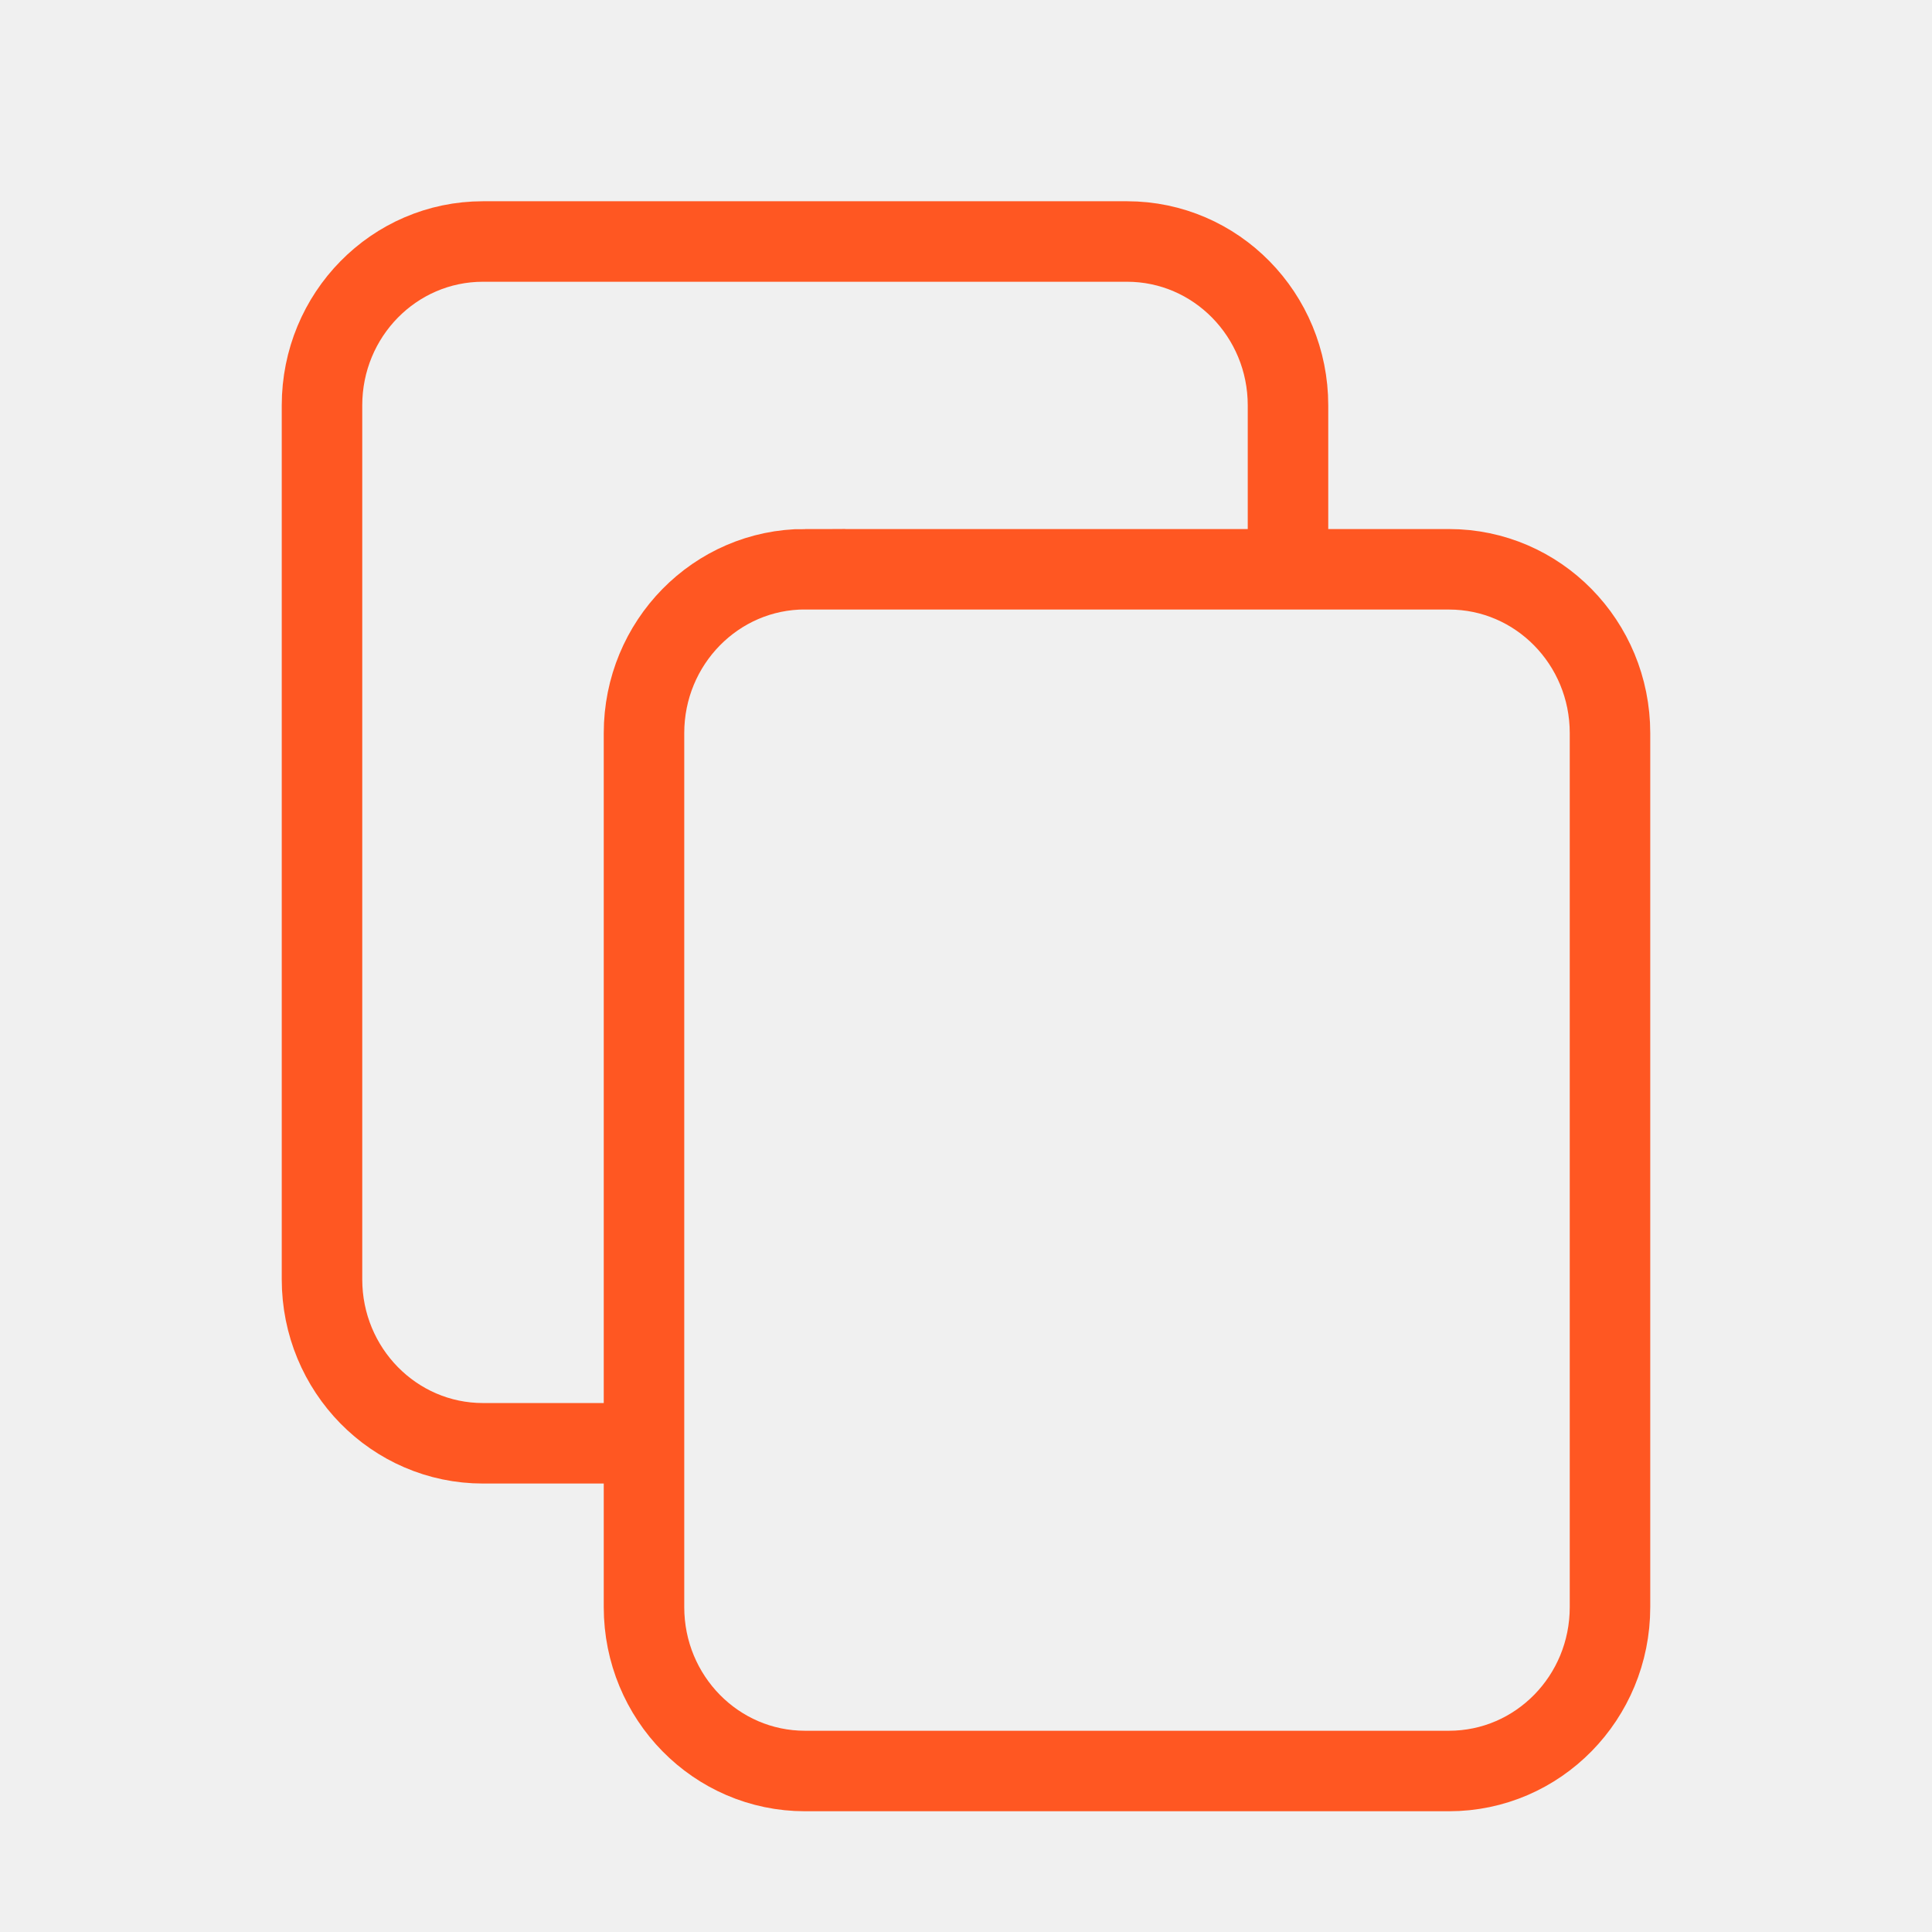
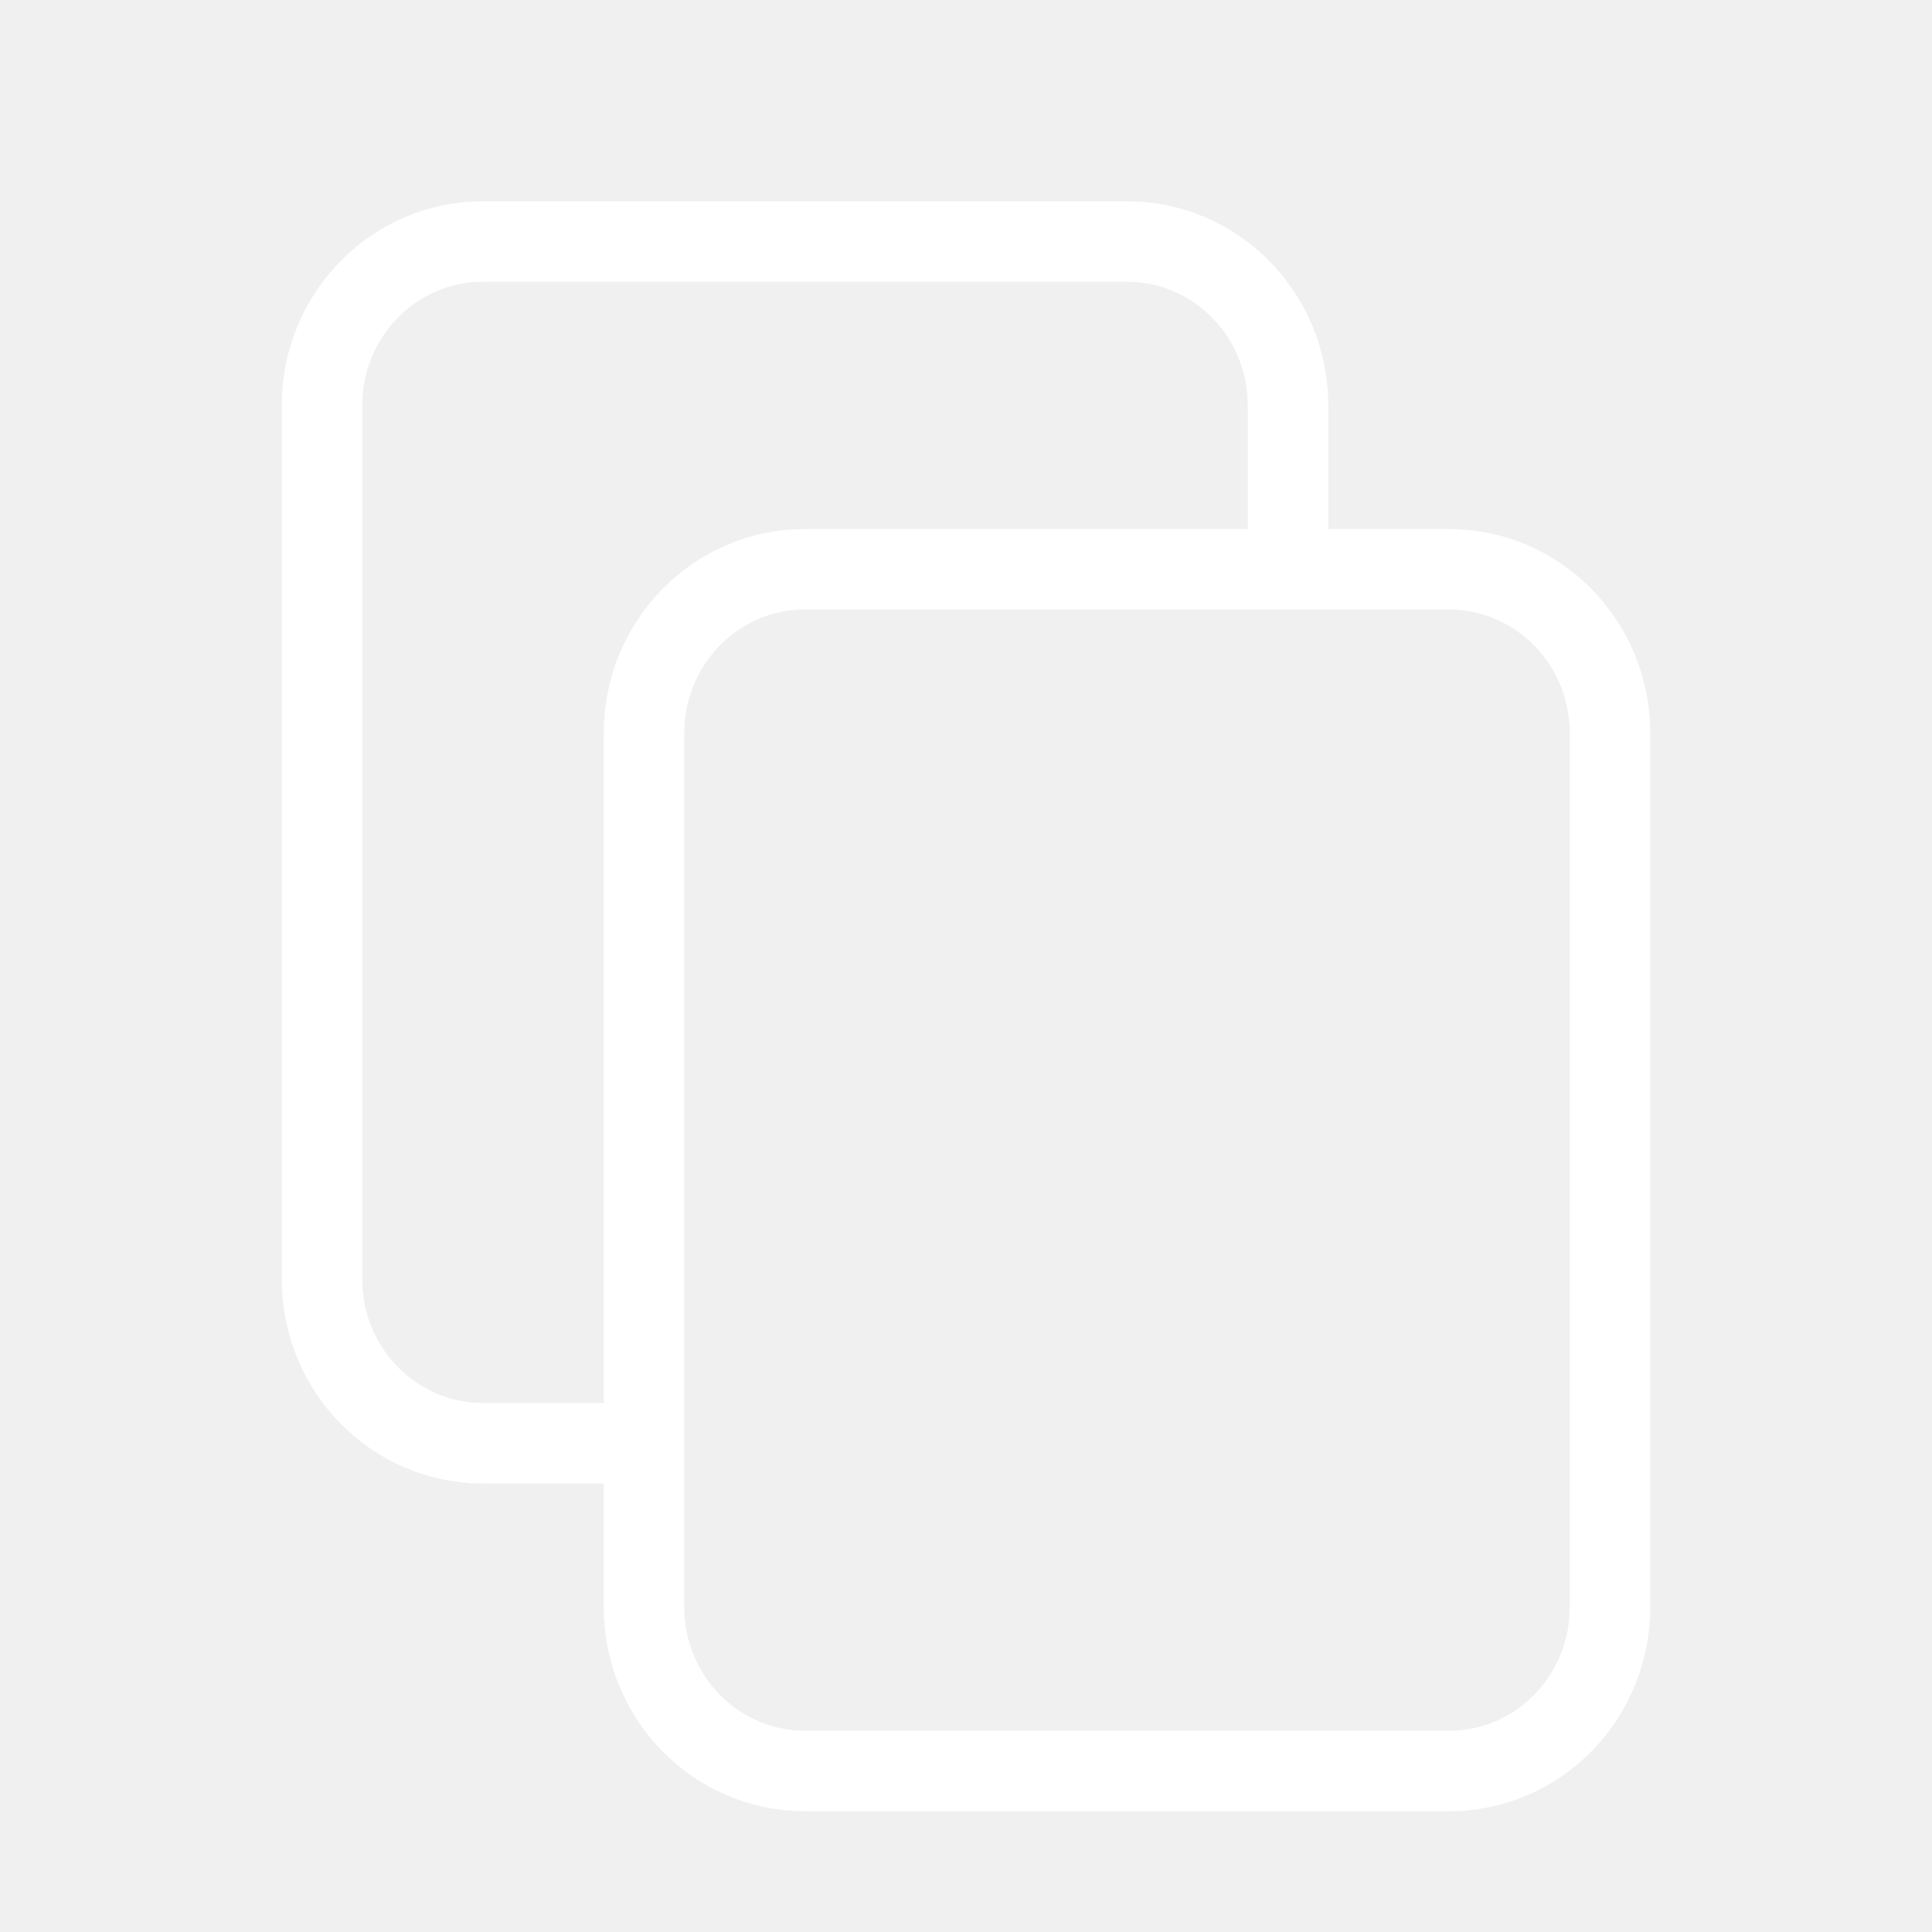
- <svg xmlns="http://www.w3.org/2000/svg" fill="none" shapeRendering="geometricPrecision" stroke="#FF5722" strokeLinecap="round" strokeLinejoin="round" strokeWidth="1.5" viewBox="0 0 24 24" width="14" height="14" version="1.1" id="svg4">
+ <svg xmlns="http://www.w3.org/2000/svg" fill="none" shapeRendering="geometricPrecision" stroke="#ffffff" strokeLinecap="round" strokeLinejoin="round" strokeWidth="1.5" viewBox="0 0 24 24" width="14" height="14" version="1.1" id="svg4">
  <defs id="defs8" />
  <path d="M8 17.929H6c-1.105 0-2-.912-2-2.036V5.036C4 3.91 4.895 3 6 3h8c1.105 0 2 .911 2 2.036v1.866m-6 .17h8c1.105 0 2 .91 2 2.035v10.857C20 21.09 19.105 22 18 22h-8c-1.105 0-2-.911-2-2.036V9.107c0-1.124.895-2.036 2-2.036z" id="path2" />
</svg>
